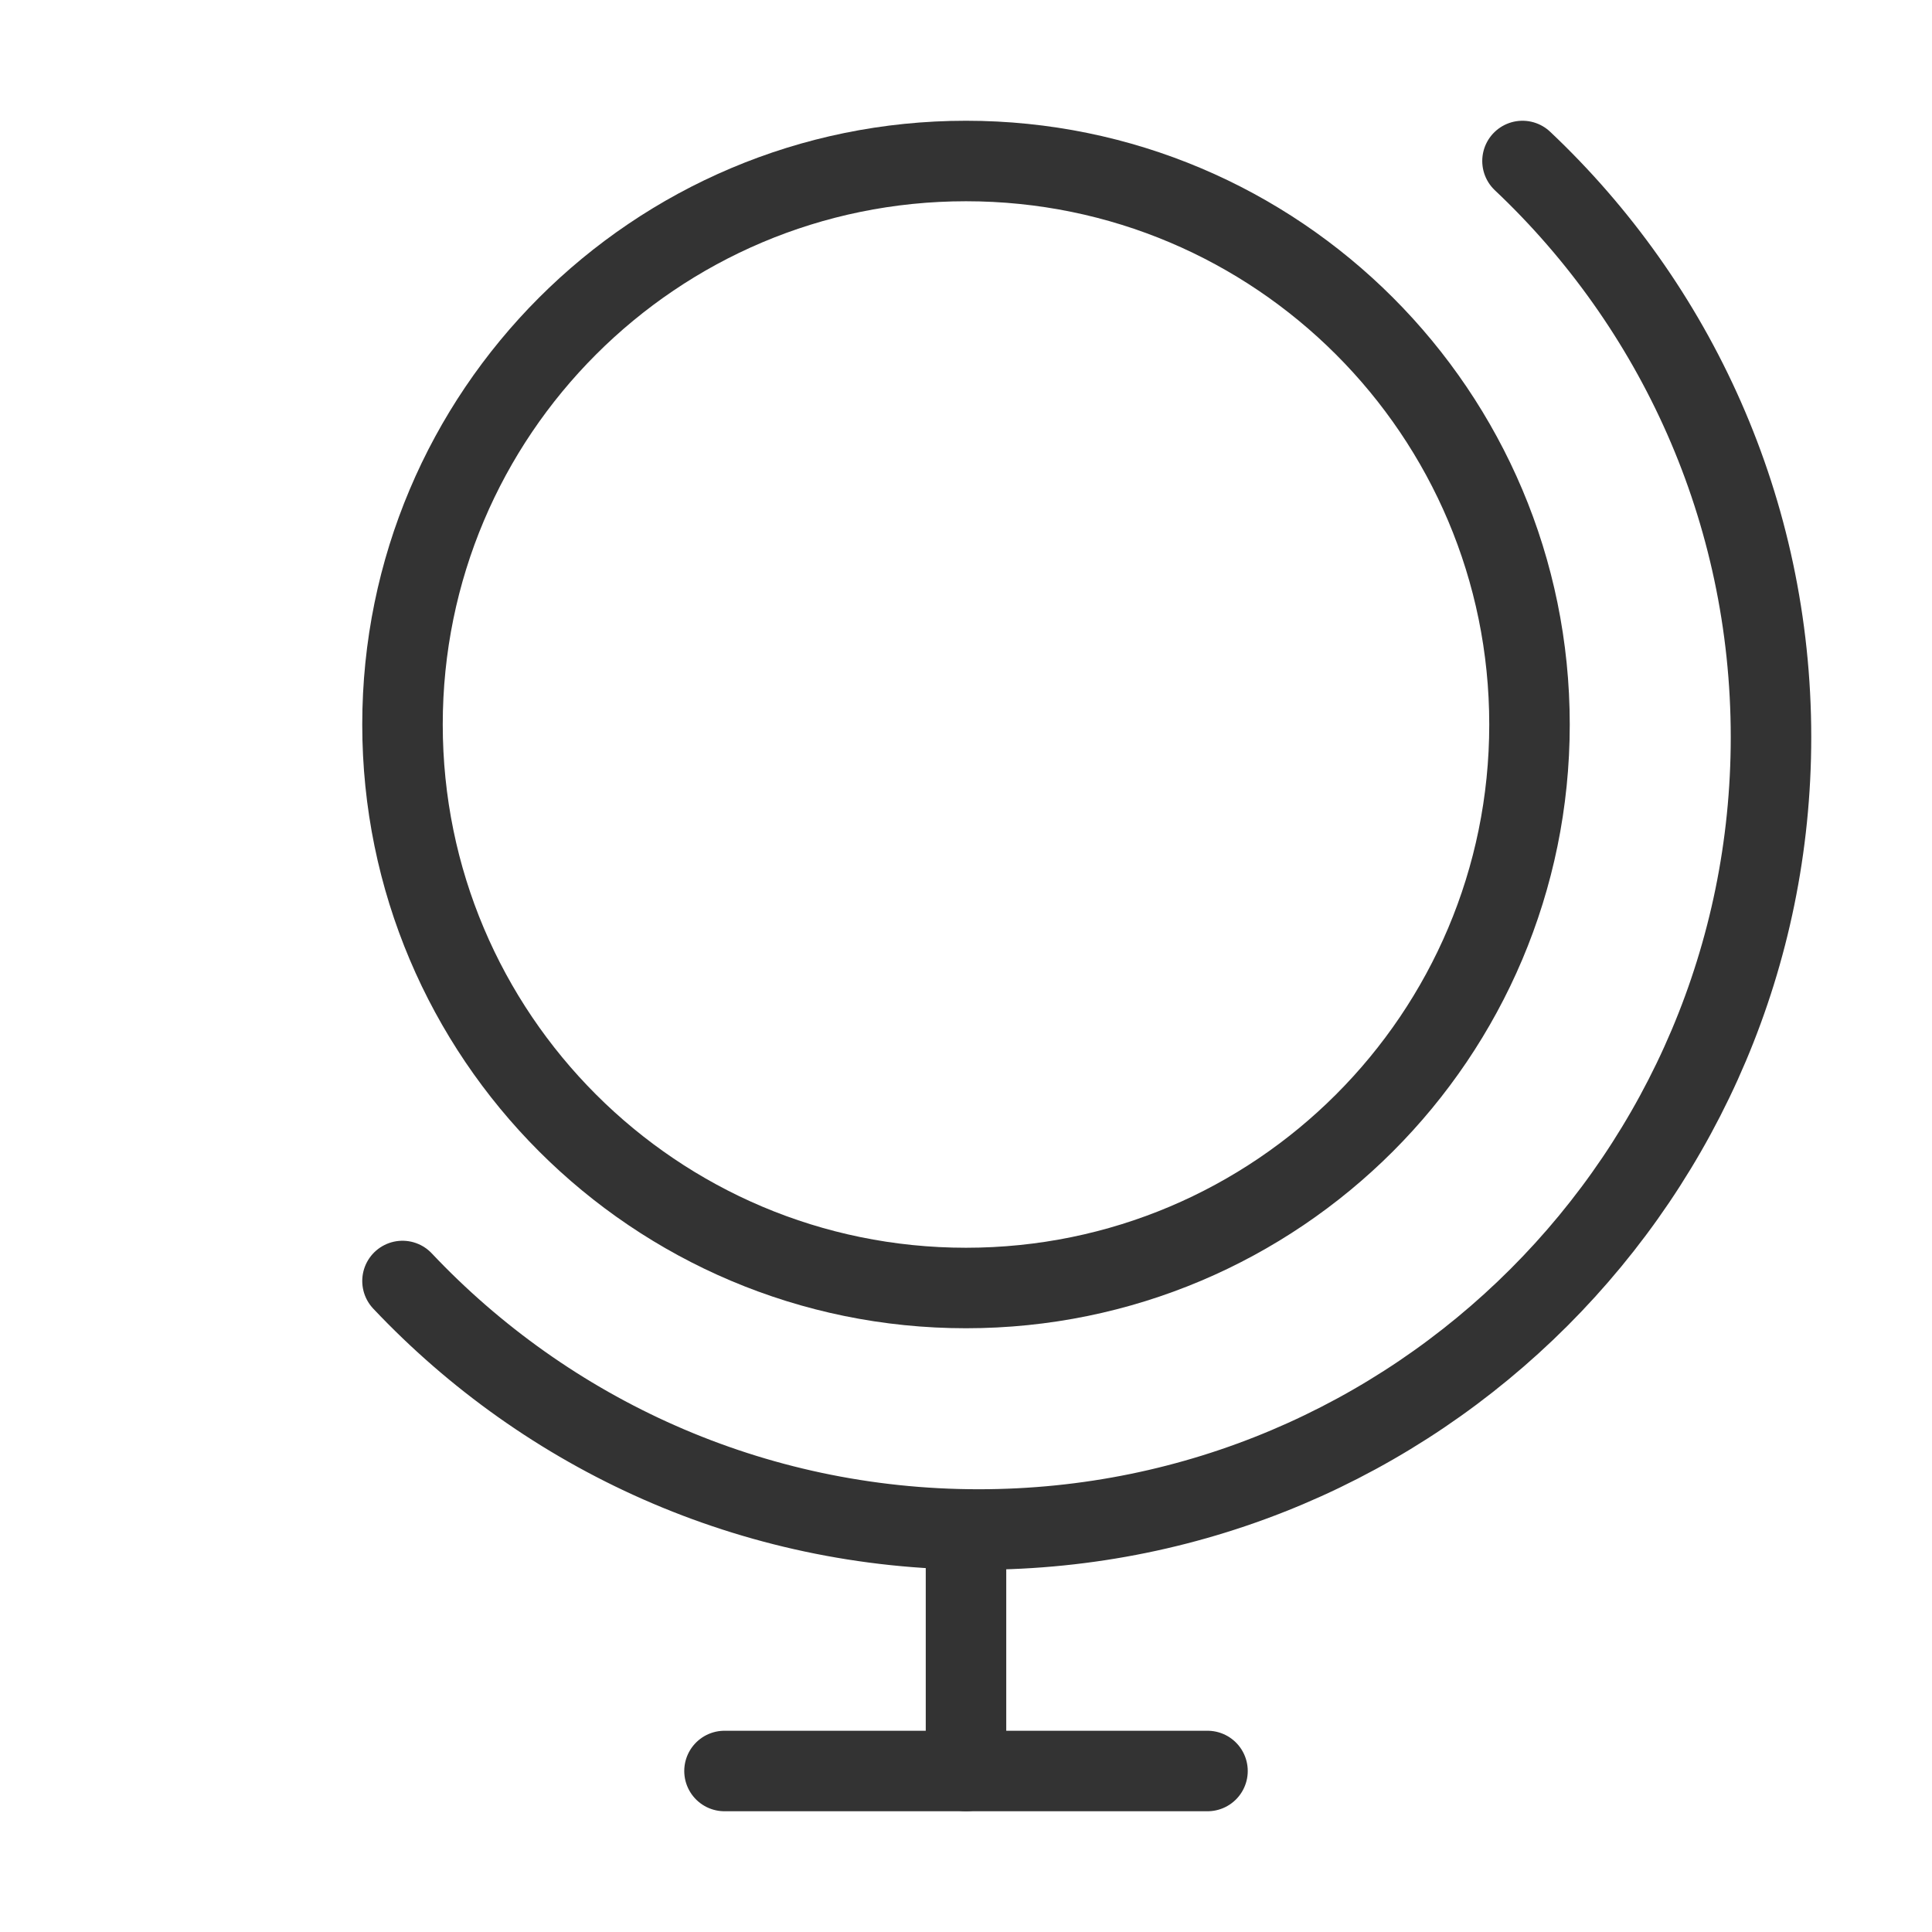
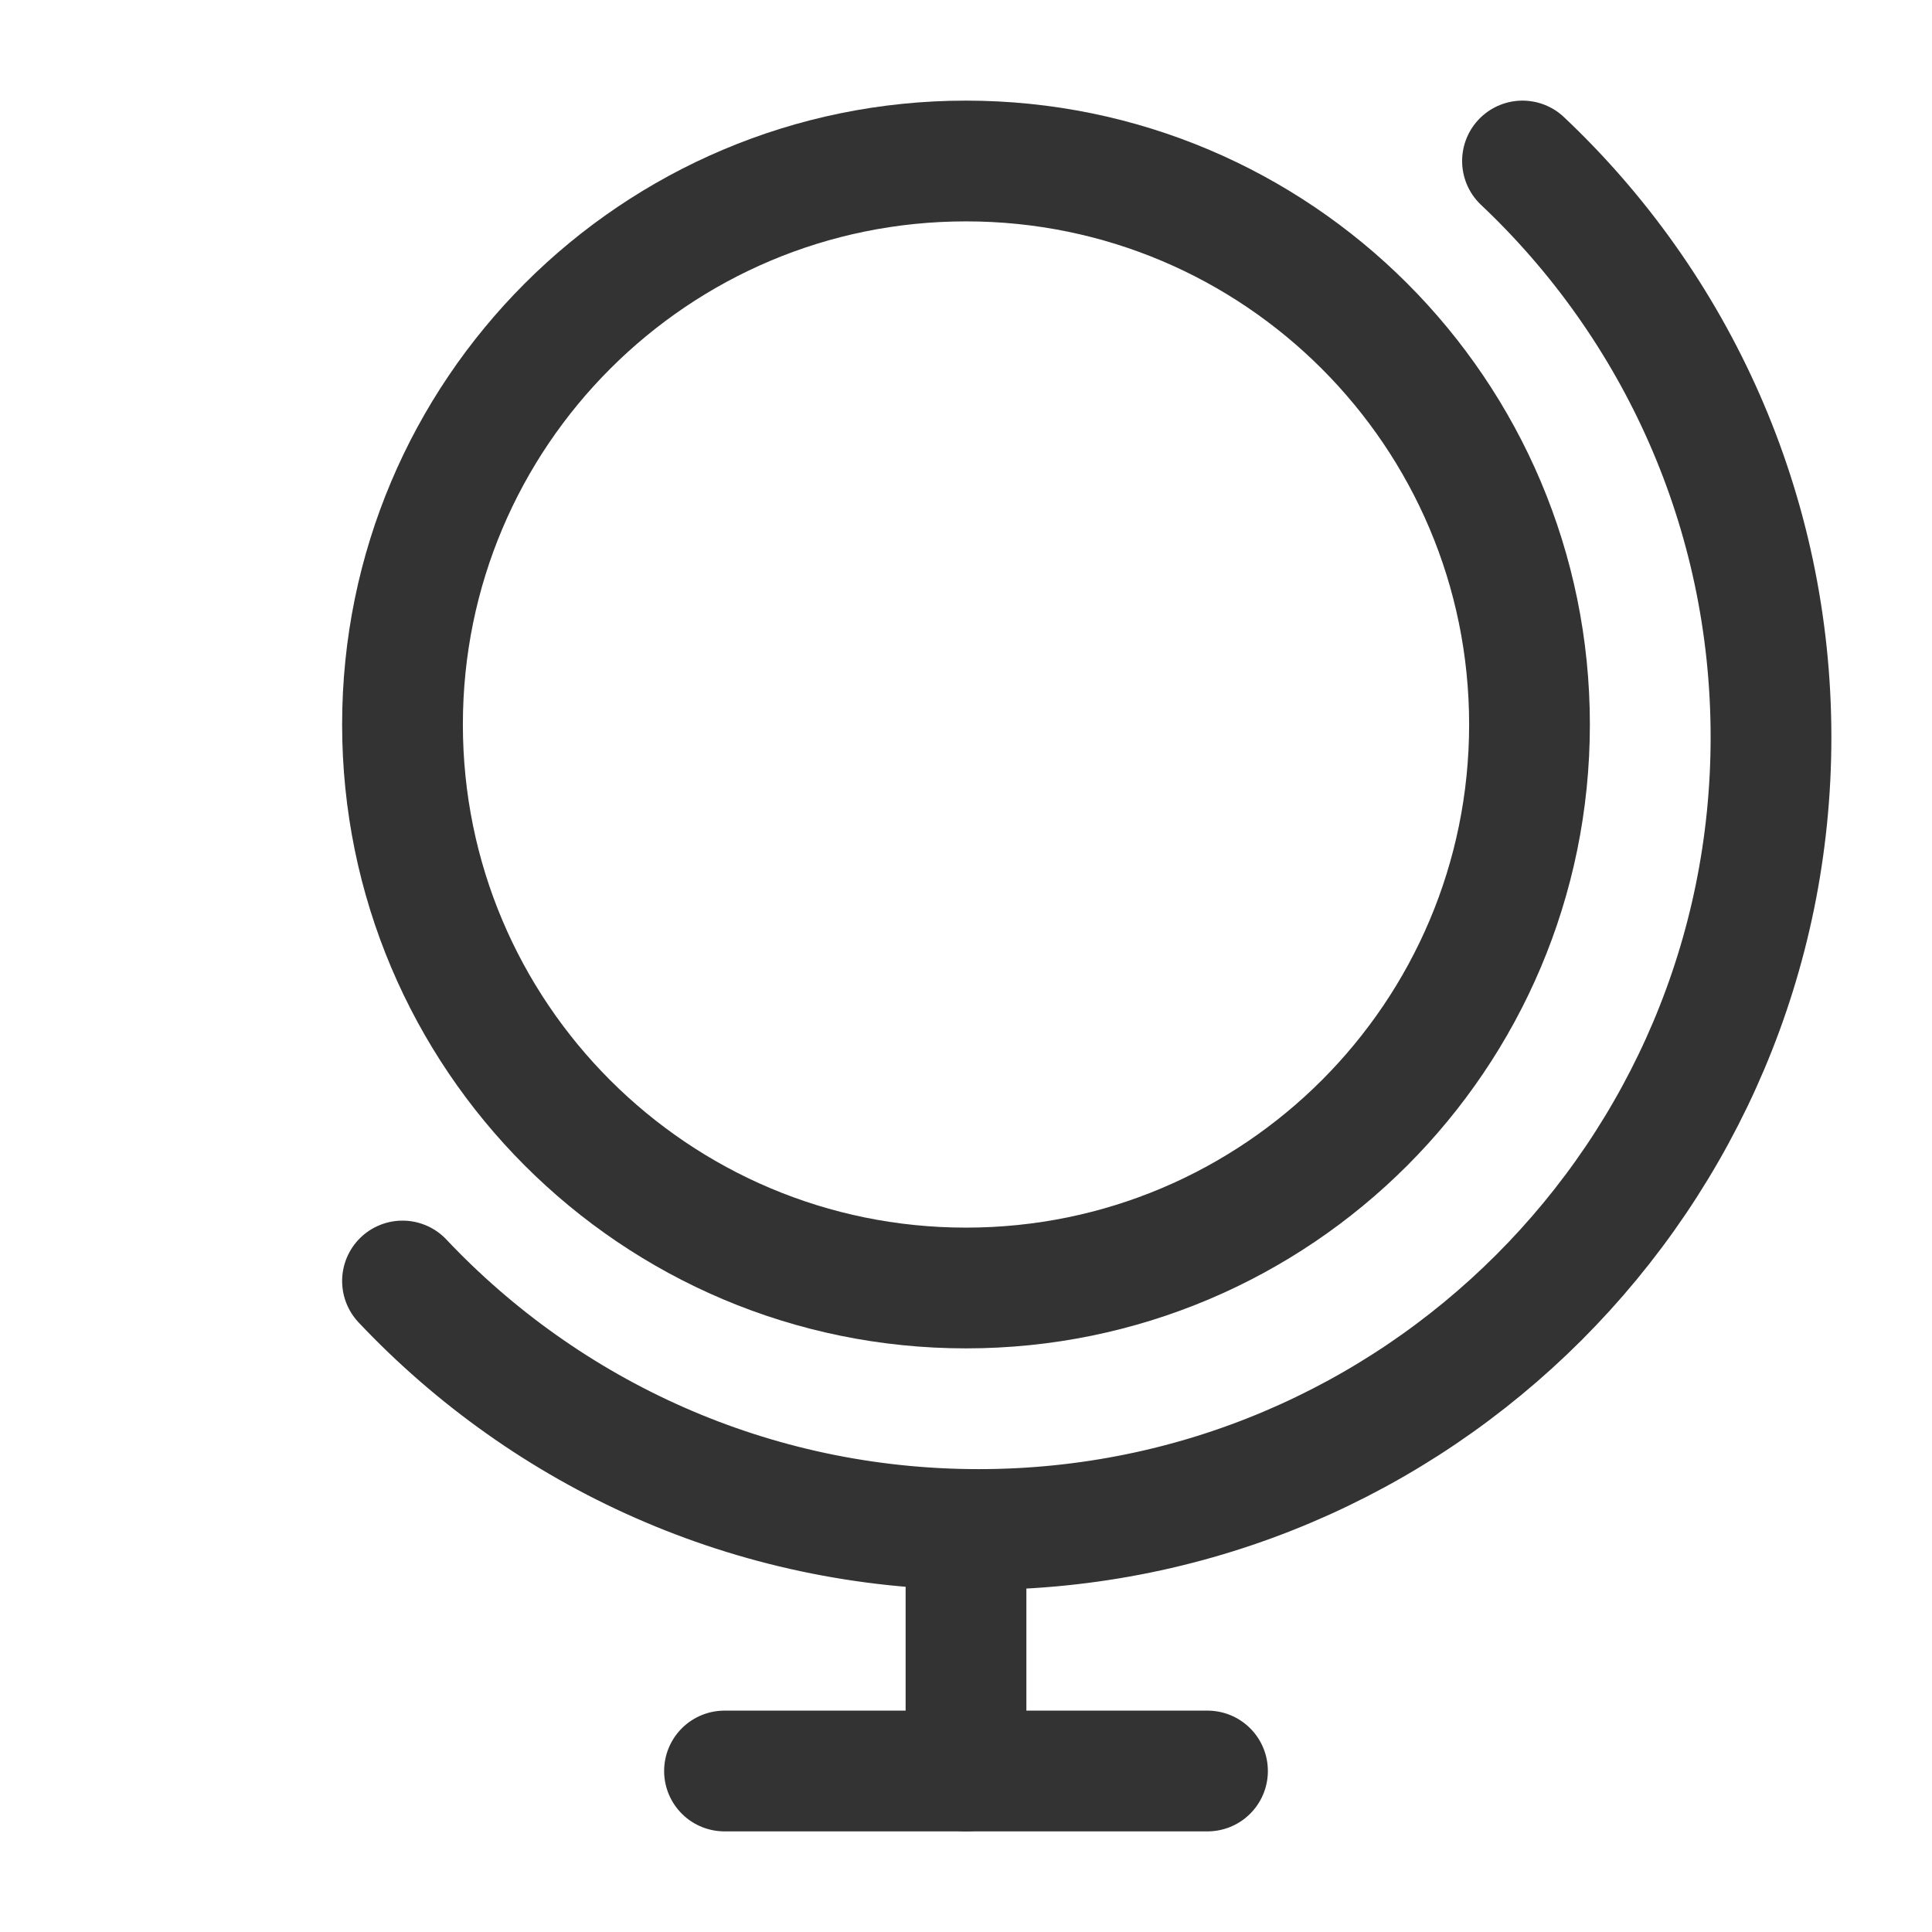
<svg xmlns="http://www.w3.org/2000/svg" width="16" height="16" viewBox="0 0 48 48" fill="none">
-   <path d="M37.826 4C41.628 7.589 44 12.675 44 18.316C44 29.187 35.187 38 24.316 38C18.675 38 13.589 35.628 10 31.826" stroke="#333" stroke-width="2" stroke-linecap="round" stroke-linejoin="round" />
-   <path fill-rule="evenodd" clip-rule="evenodd" d="M24 32C31.732 32 38 25.732 38 18C38 10.268 31.732 4 24 4C16.268 4 10 10.268 10 18C10 25.732 16.268 32 24 32Z" fill="none" stroke="#333" stroke-width="2" stroke-linecap="round" stroke-linejoin="round" />
-   <path d="M24 38V44" stroke="#333" stroke-width="2" stroke-linecap="round" stroke-linejoin="round" />
-   <path d="M18 44H30" stroke="#333" stroke-width="2" stroke-linecap="round" stroke-linejoin="round" />
+   <path d="M37.826 4C41.628 7.589 44 12.675 44 18.316C44 29.187 35.187 38 24.316 38C18.675 38 13.589 35.628 10 31.826" stroke="#333" stroke-width="3" stroke-linecap="round" stroke-linejoin="round" />
+   <path fill-rule="evenodd" clip-rule="evenodd" d="M24 32C31.732 32 38 25.732 38 18C38 10.268 31.732 4 24 4C16.268 4 10 10.268 10 18C10 25.732 16.268 32 24 32Z" fill="none" stroke="#333" stroke-width="3" stroke-linecap="round" stroke-linejoin="round" />
+   <path d="M24 38V44" stroke="#333" stroke-width="3" stroke-linecap="round" stroke-linejoin="round" />
+   <path d="M18 44H30" stroke="#333" stroke-width="3" stroke-linecap="round" stroke-linejoin="round" />
</svg>
